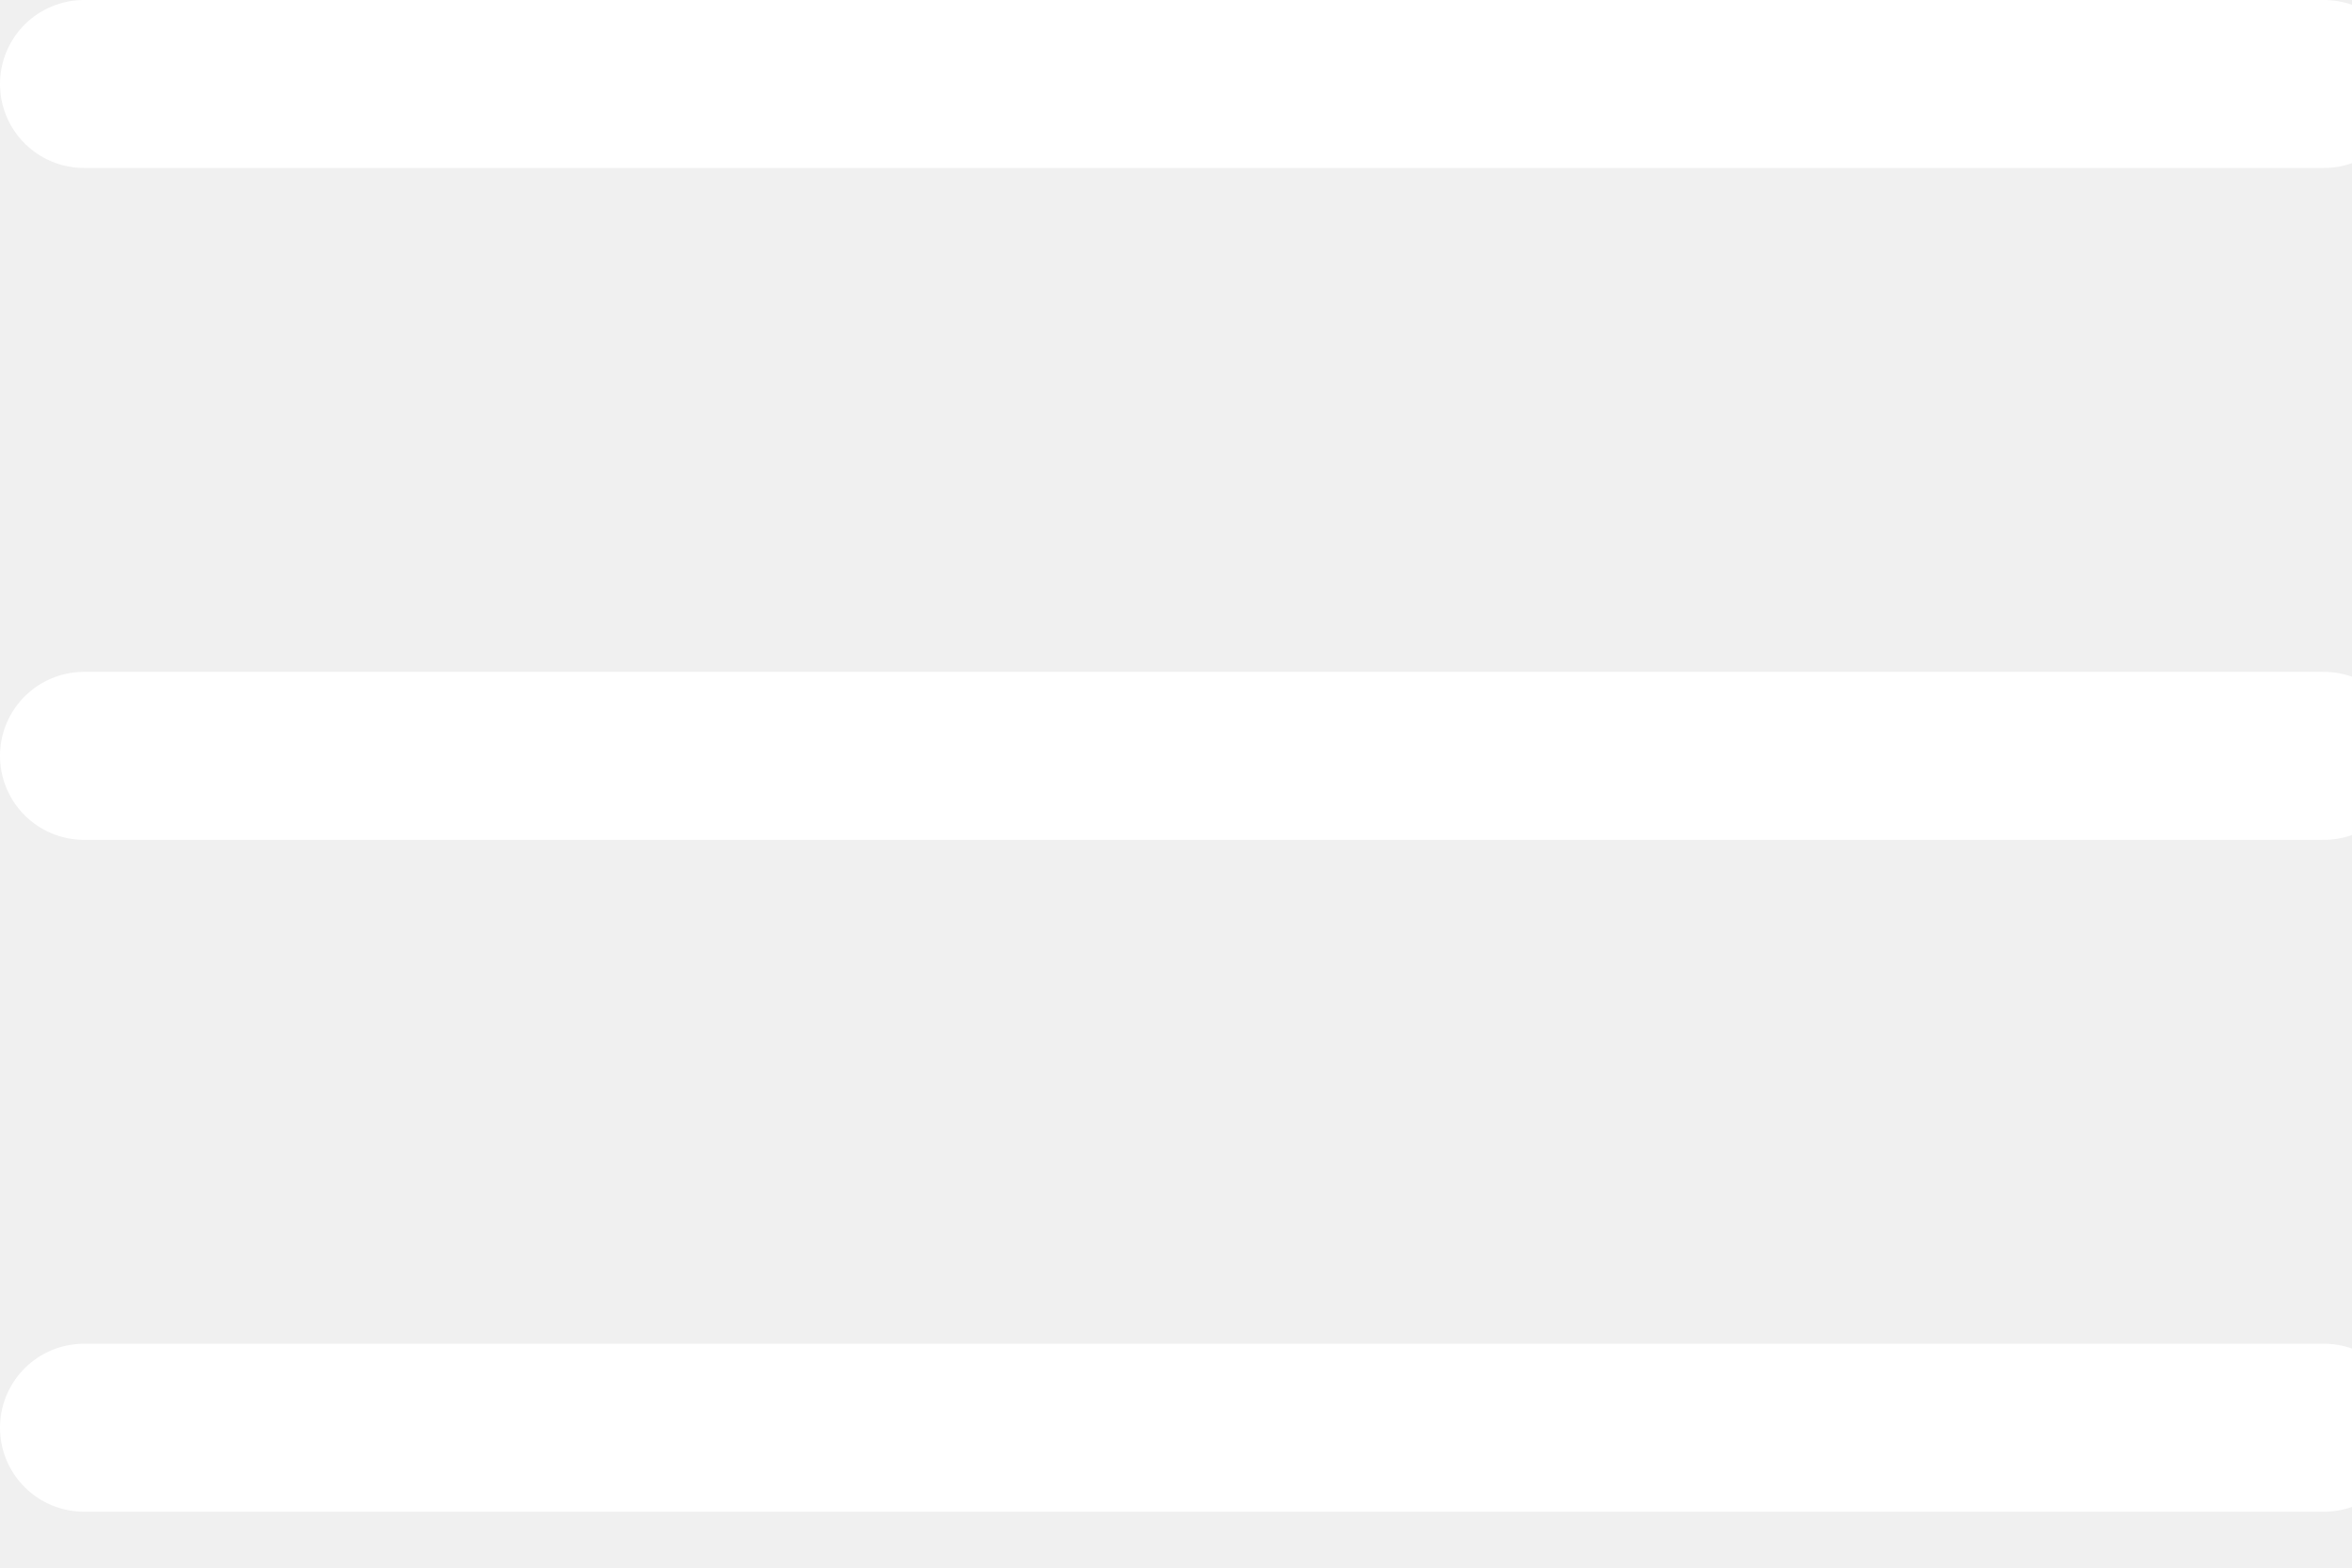
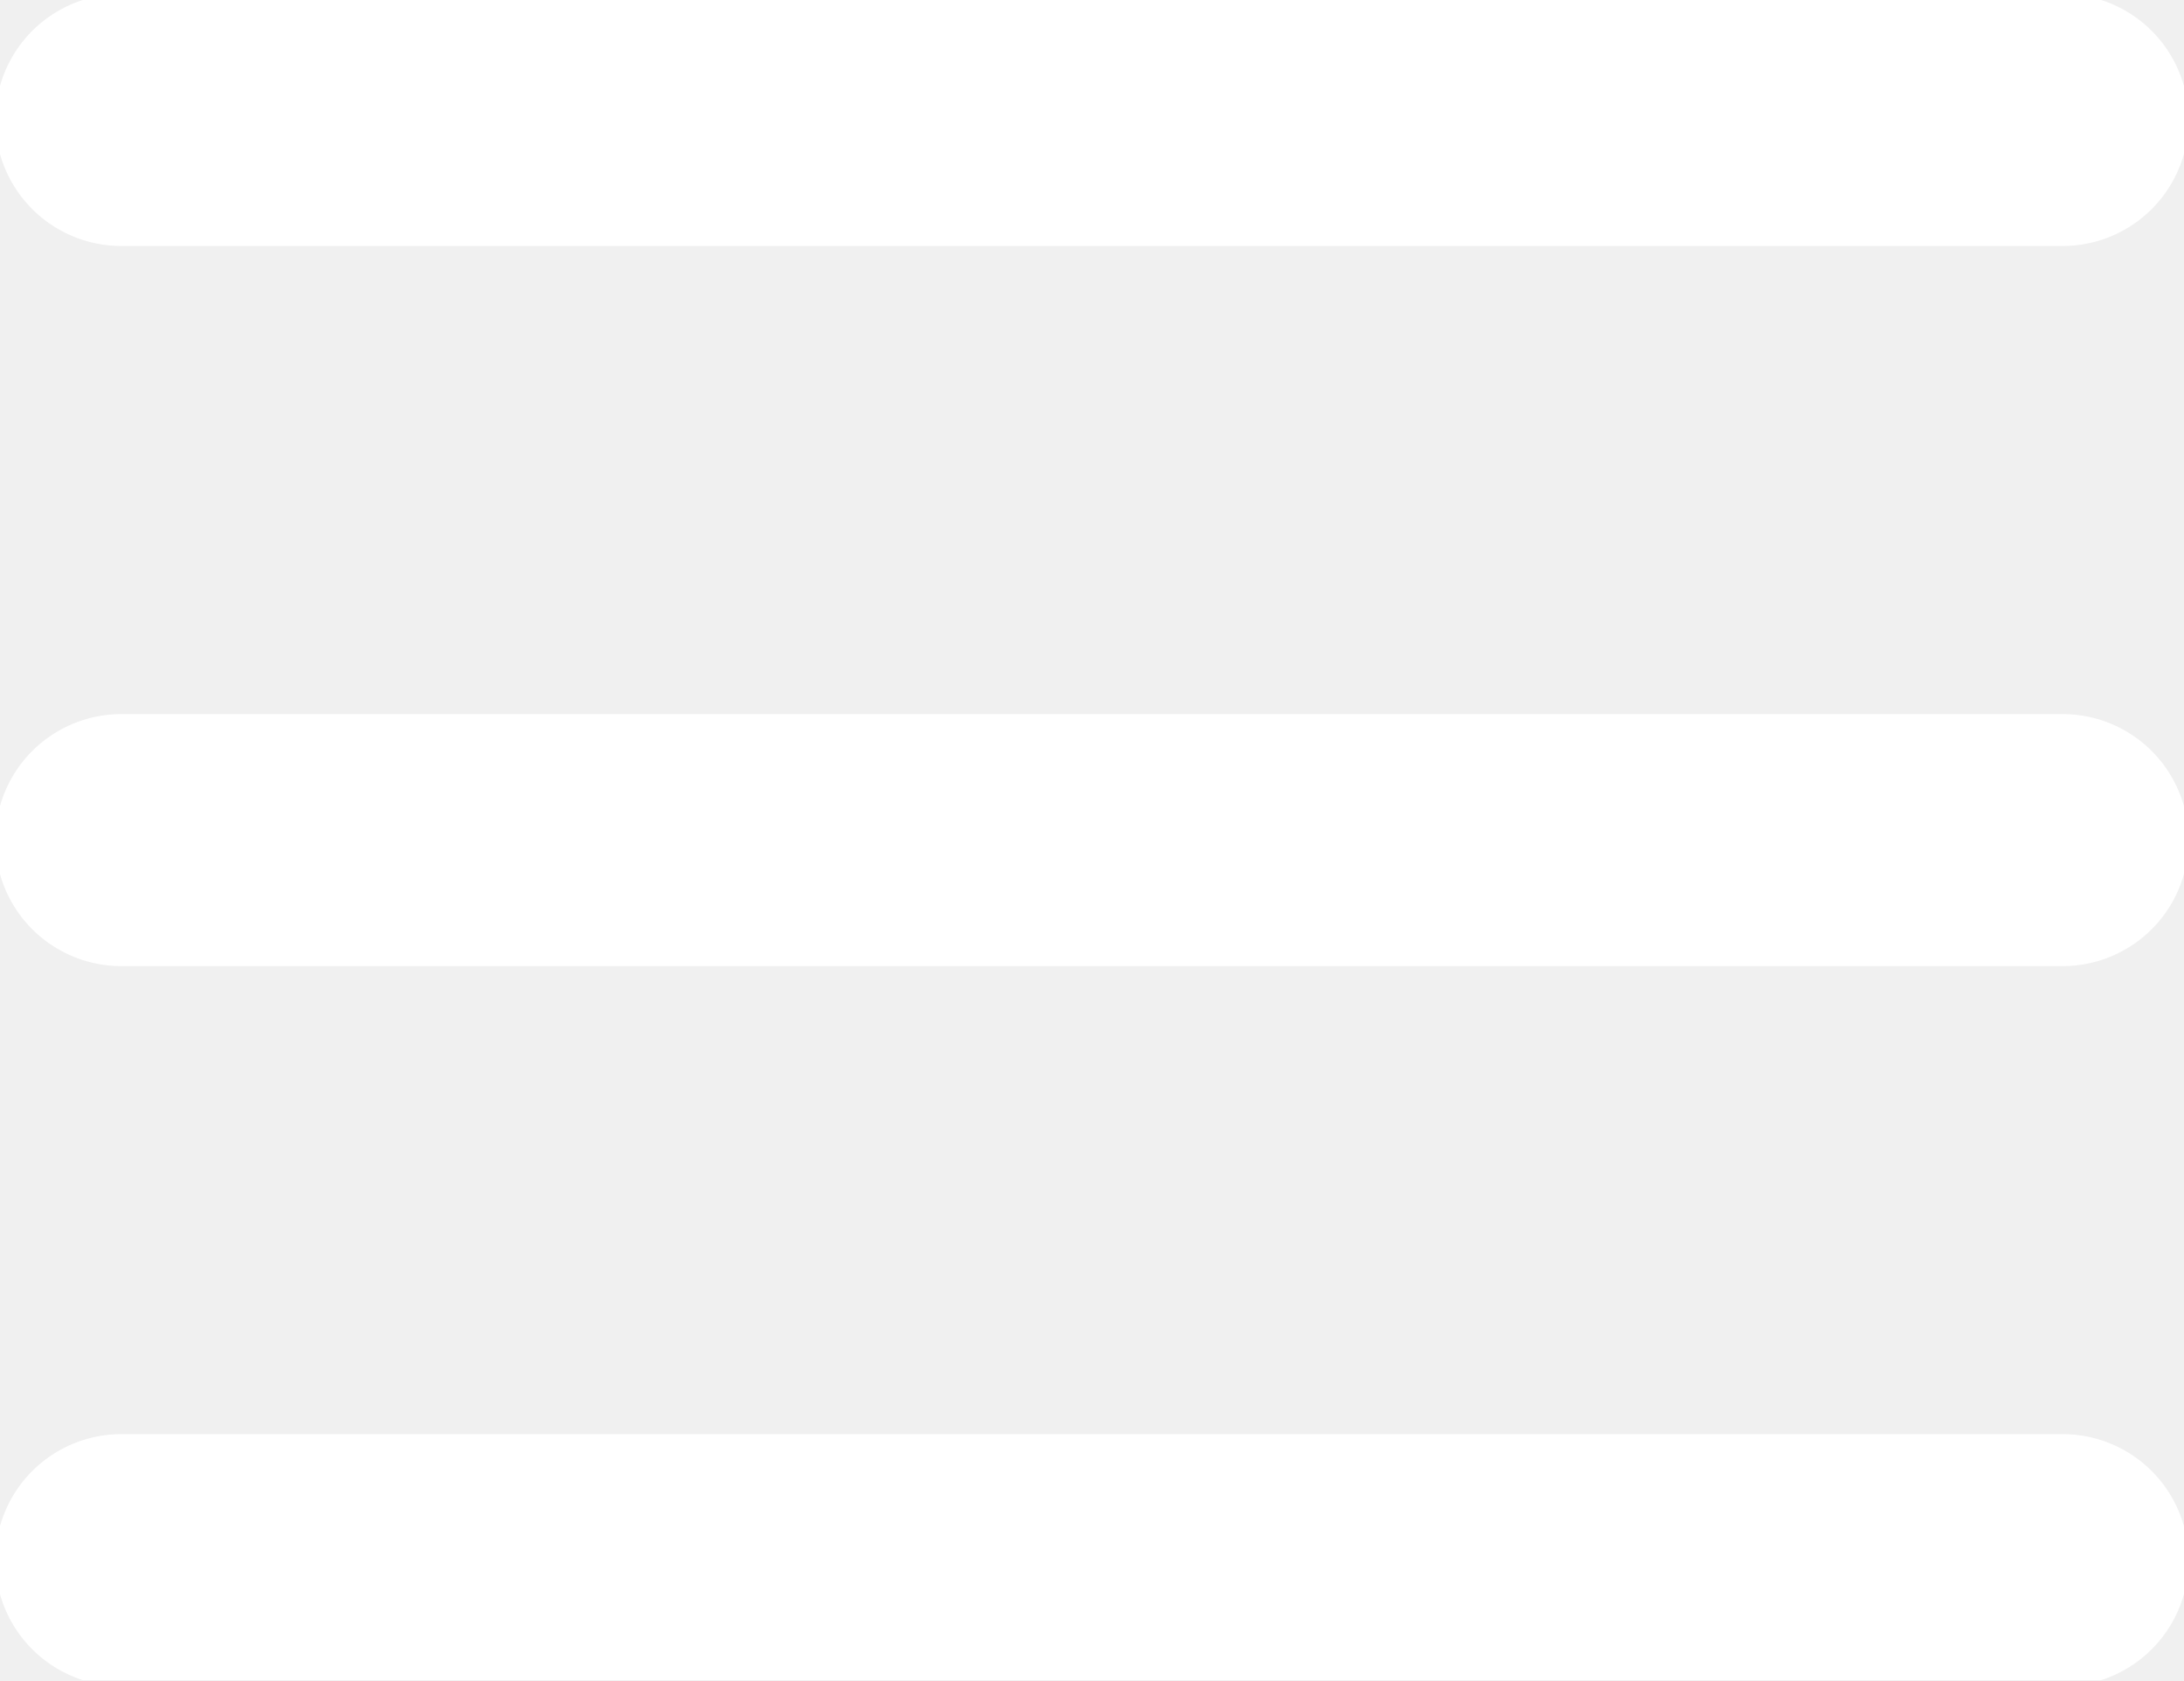
- <svg xmlns="http://www.w3.org/2000/svg" width="21" height="14" viewBox="0 0 21 14" fill="none">
-   <path d="M0.75 0.75H20.75M0.75 6.75H20.75M0.75 12.75H20.75" stroke="white" stroke-width="1.5" stroke-linecap="round" stroke-linejoin="round" />
+ <svg xmlns="http://www.w3.org/2000/svg" width="26" height="20" viewBox="0 0 26 20" fill="none">
+   <g clip-path="url(#clip0_674_417)">
+     <path d="M1.444 10H24.555" stroke="white" stroke-width="3" stroke-linecap="round" stroke-linejoin="round" />
+     <path d="M1.444 1.428H24.555" stroke="white" stroke-width="3" stroke-linecap="round" stroke-linejoin="round" />
+     <path d="M1.444 18.571H24.555" stroke="white" stroke-width="3" stroke-linecap="round" stroke-linejoin="round" />
+   </g>
+   <defs>
+     <clipPath id="clip0_674_417">
+       <rect width="26" height="20" fill="white" />
+     </clipPath>
+   </defs>
</svg>
